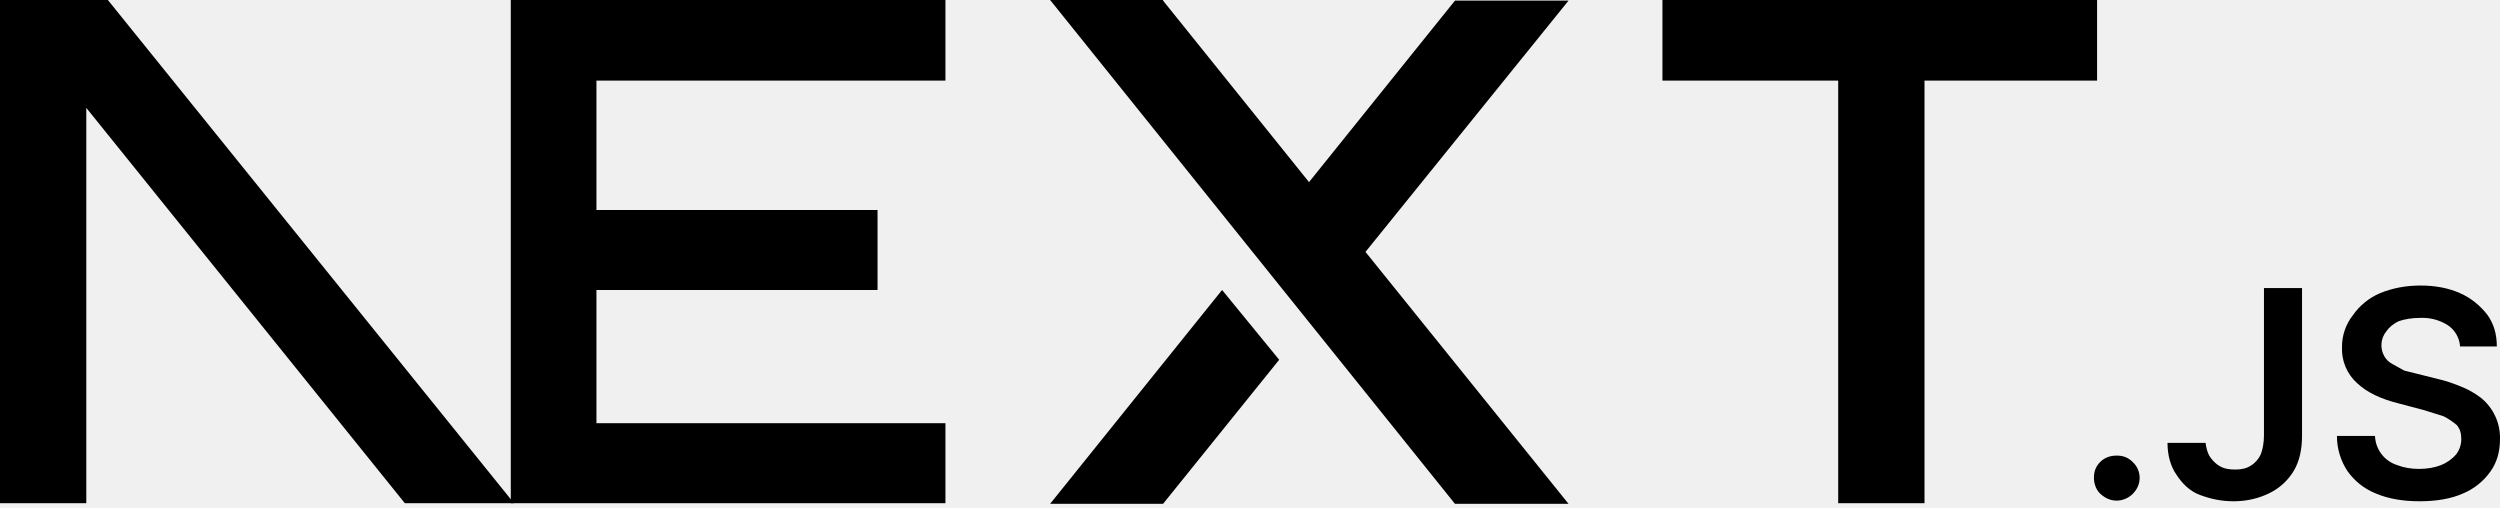
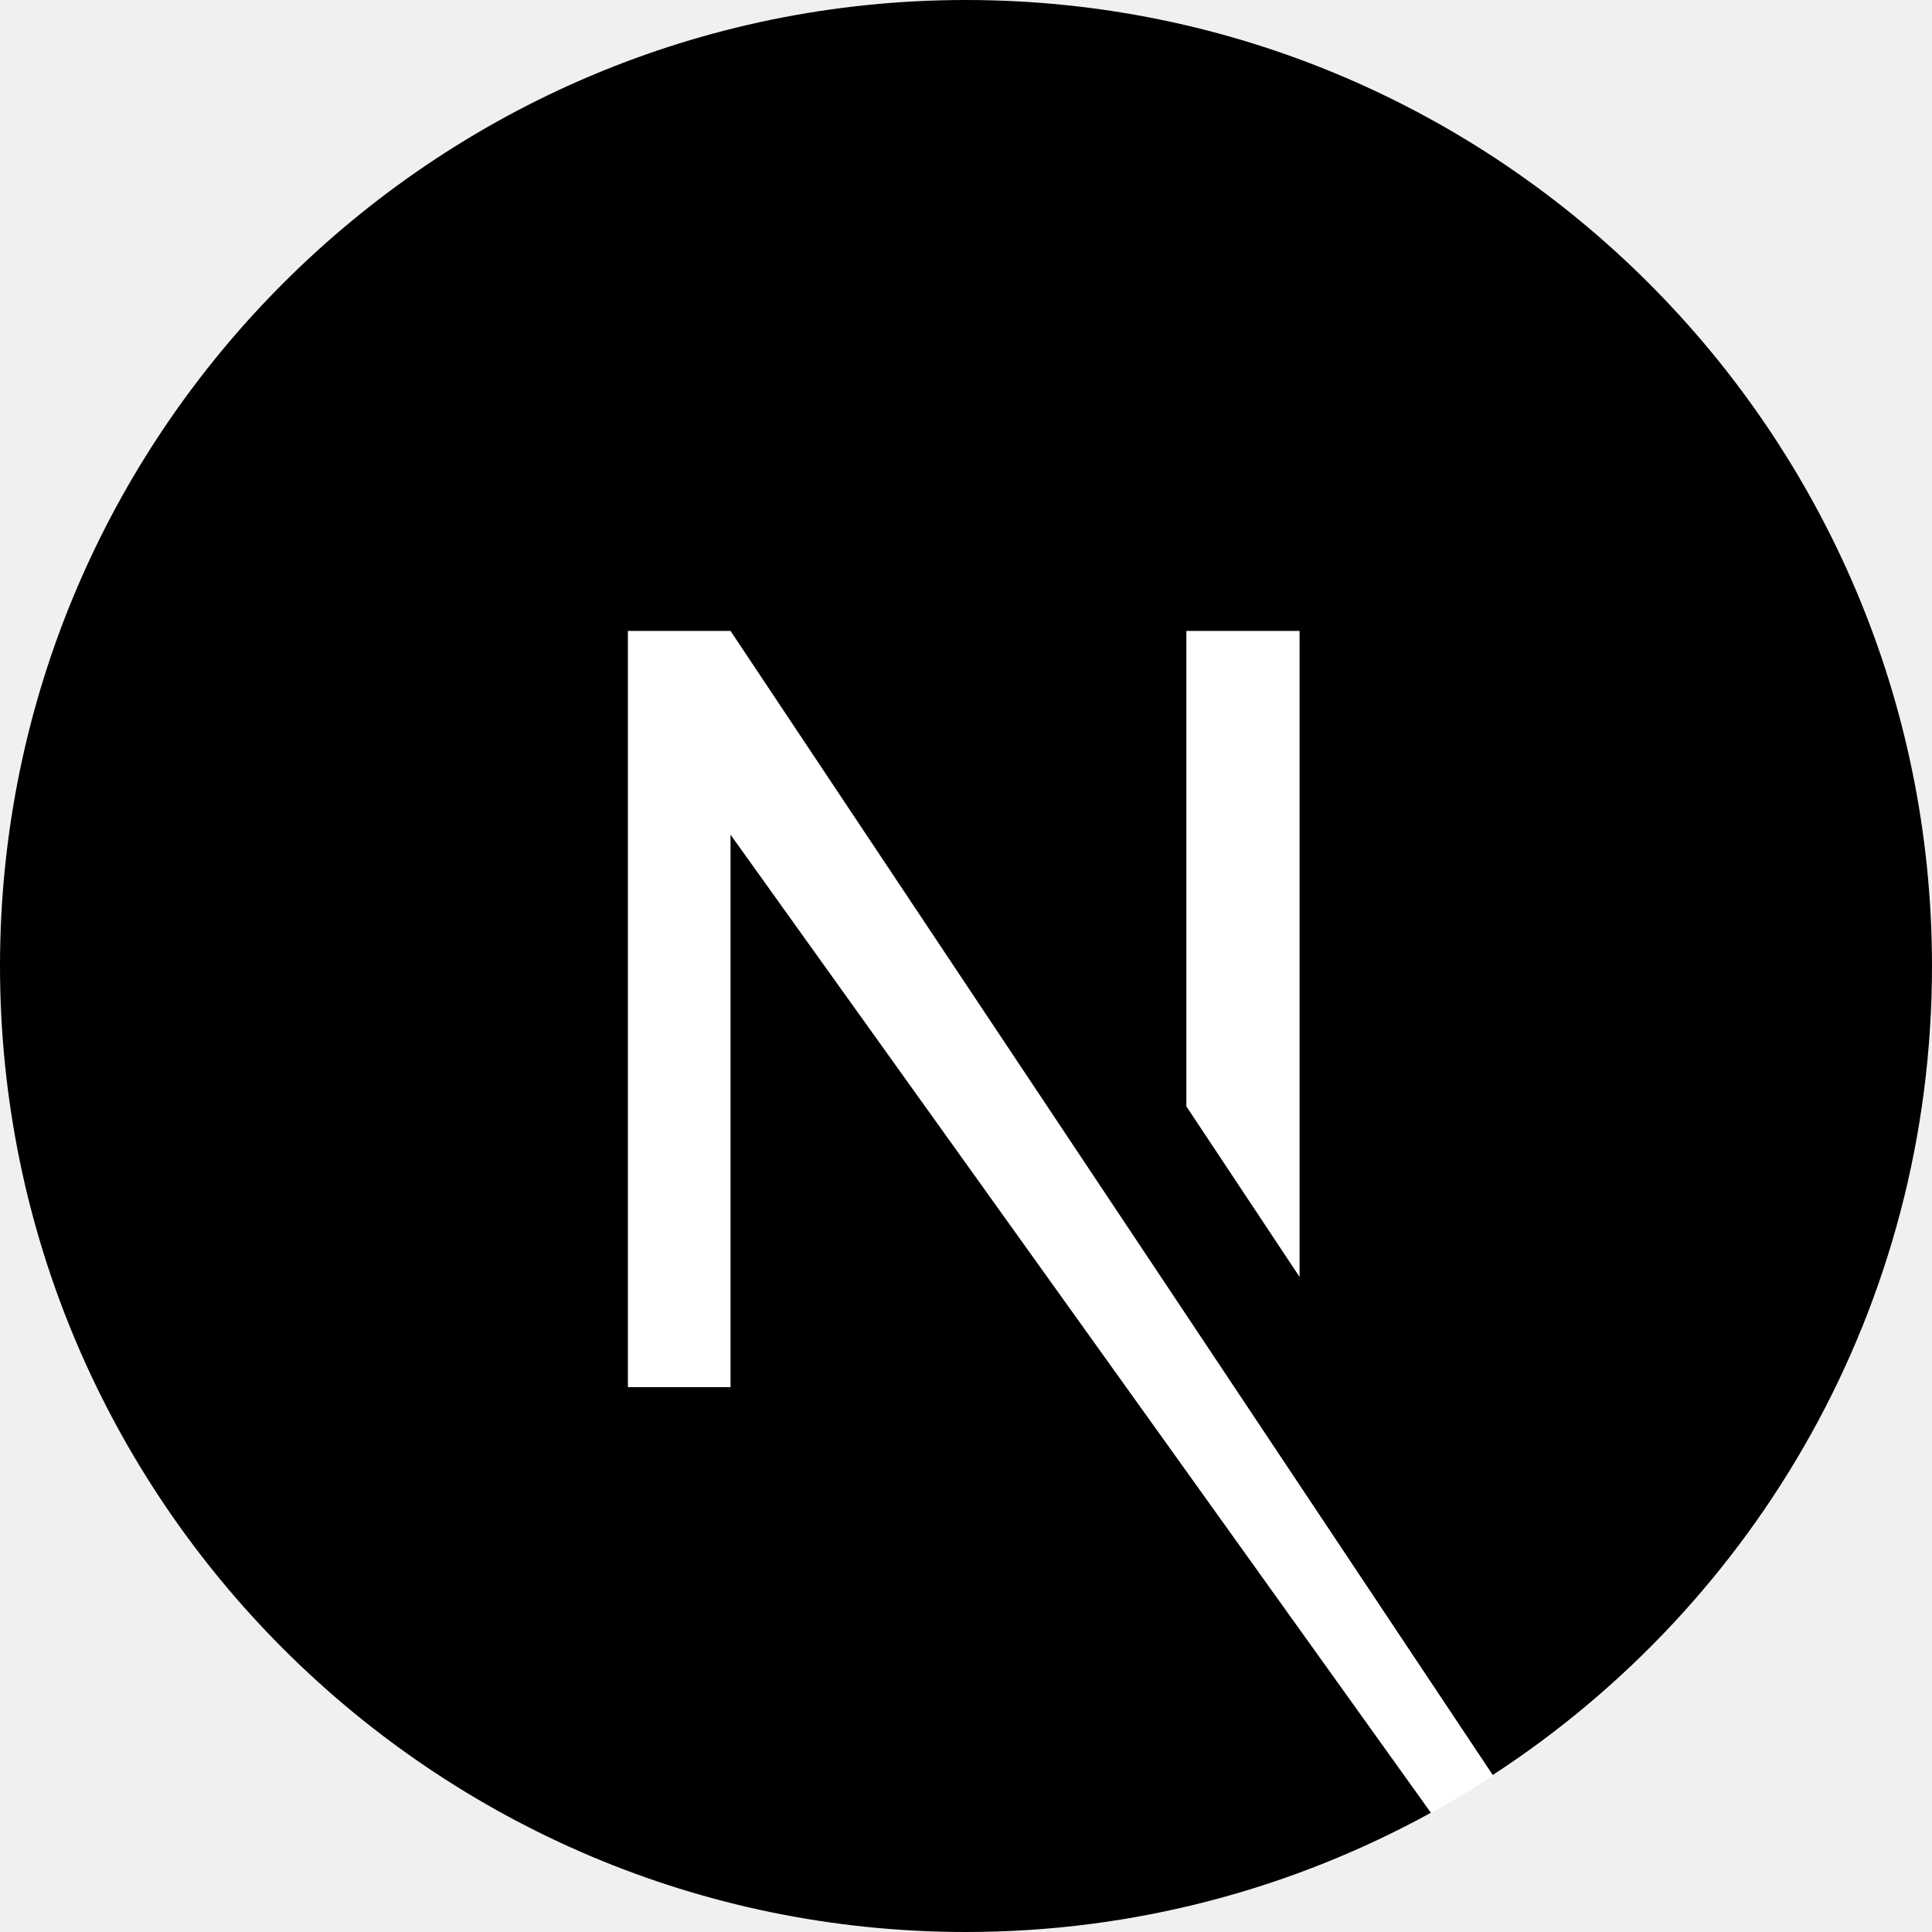
- <svg xmlns="http://www.w3.org/2000/svg" fill="none" viewBox="0 0 394 80">
-   <path fill="#000" d="M262 0h68.5v12.7h-27.2v66.6h-13.6V12.7H262V0ZM149 0v12.7H94v20.4h44.3v12.6H94v21h55v12.6H80.5V0h68.7zm34.3 0h-17.8l63.8 79.4h17.9l-32-39.7 32-39.6h-17.9l-23 28.6-23-28.6zm18.3 56.7-9-11-27.1 33.7h17.8l18.3-22.7z" />
-   <path fill="#000" d="M81 79.3 17 0H0v79.3h13.6V17l50.2 62.3H81Zm252.6-.4c-1 0-1.8-.4-2.5-1s-1.1-1.6-1.1-2.6.3-1.8 1-2.5 1.6-1 2.6-1 1.8.3 2.5 1a3.4 3.4 0 0 1 .6 4.3 3.7 3.7 0 0 1-3 1.8zm23.2-33.5h6v23.3c0 2.1-.4 4-1.3 5.5a9.1 9.1 0 0 1-3.8 3.5c-1.6.8-3.5 1.3-5.7 1.3-2 0-3.7-.4-5.3-1s-2.8-1.8-3.7-3.2c-.9-1.3-1.4-3-1.4-5h6c.1.8.3 1.6.7 2.2s1 1.2 1.6 1.5c.7.4 1.5.5 2.4.5 1 0 1.8-.2 2.4-.6a4 4 0 0 0 1.6-1.8c.3-.8.5-1.8.5-3V45.5zm30.9 9.1a4.4 4.4 0 0 0-2-3.3 7.5 7.5 0 0 0-4.3-1.1c-1.3 0-2.4.2-3.3.5-.9.4-1.6 1-2 1.6a3.5 3.5 0 0 0-.3 4c.3.5.7.9 1.3 1.2l1.8 1 2 .5 3.2.8c1.3.3 2.5.7 3.7 1.2a13 13 0 0 1 3.2 1.8 8.1 8.1 0 0 1 3 6.5c0 2-.5 3.7-1.5 5.1a10 10 0 0 1-4.4 3.5c-1.8.8-4.1 1.2-6.8 1.2-2.6 0-4.9-.4-6.8-1.2-2-.8-3.4-2-4.5-3.5a10 10 0 0 1-1.7-5.6h6a5 5 0 0 0 3.5 4.6c1 .4 2.2.6 3.4.6 1.3 0 2.5-.2 3.5-.6 1-.4 1.8-1 2.4-1.7a4 4 0 0 0 .8-2.4c0-.9-.2-1.6-.7-2.2a11 11 0 0 0-2.1-1.4l-3.2-1-3.8-1c-2.8-.7-5-1.7-6.6-3.2a7.2 7.2 0 0 1-2.4-5.7 8 8 0 0 1 1.7-5 10 10 0 0 1 4.3-3.5c2-.8 4-1.2 6.4-1.2 2.3 0 4.4.4 6.2 1.2 1.8.8 3.2 2 4.3 3.4 1 1.4 1.5 3 1.5 5h-5.8z" />
+ <svg xmlns="http://www.w3.org/2000/svg" viewBox="0 0 128 128">
+   <circle cx="64" cy="64" r="64" fill="white" />
+   <path d="M64 0C28.7 0 0 28.7 0 64s28.7 64 64 64c11.2 0 21.7-2.9 30.8-7.9L48.4 55.3v36.6h-6.8V41.8h6.8l50.5 75.8C116.4 106.2 128 86.5 128 64c0-35.3-28.7-64-64-64zm22.1 84.6l-7.5-11.3V41.8h7.5v42.8z" />
</svg>
